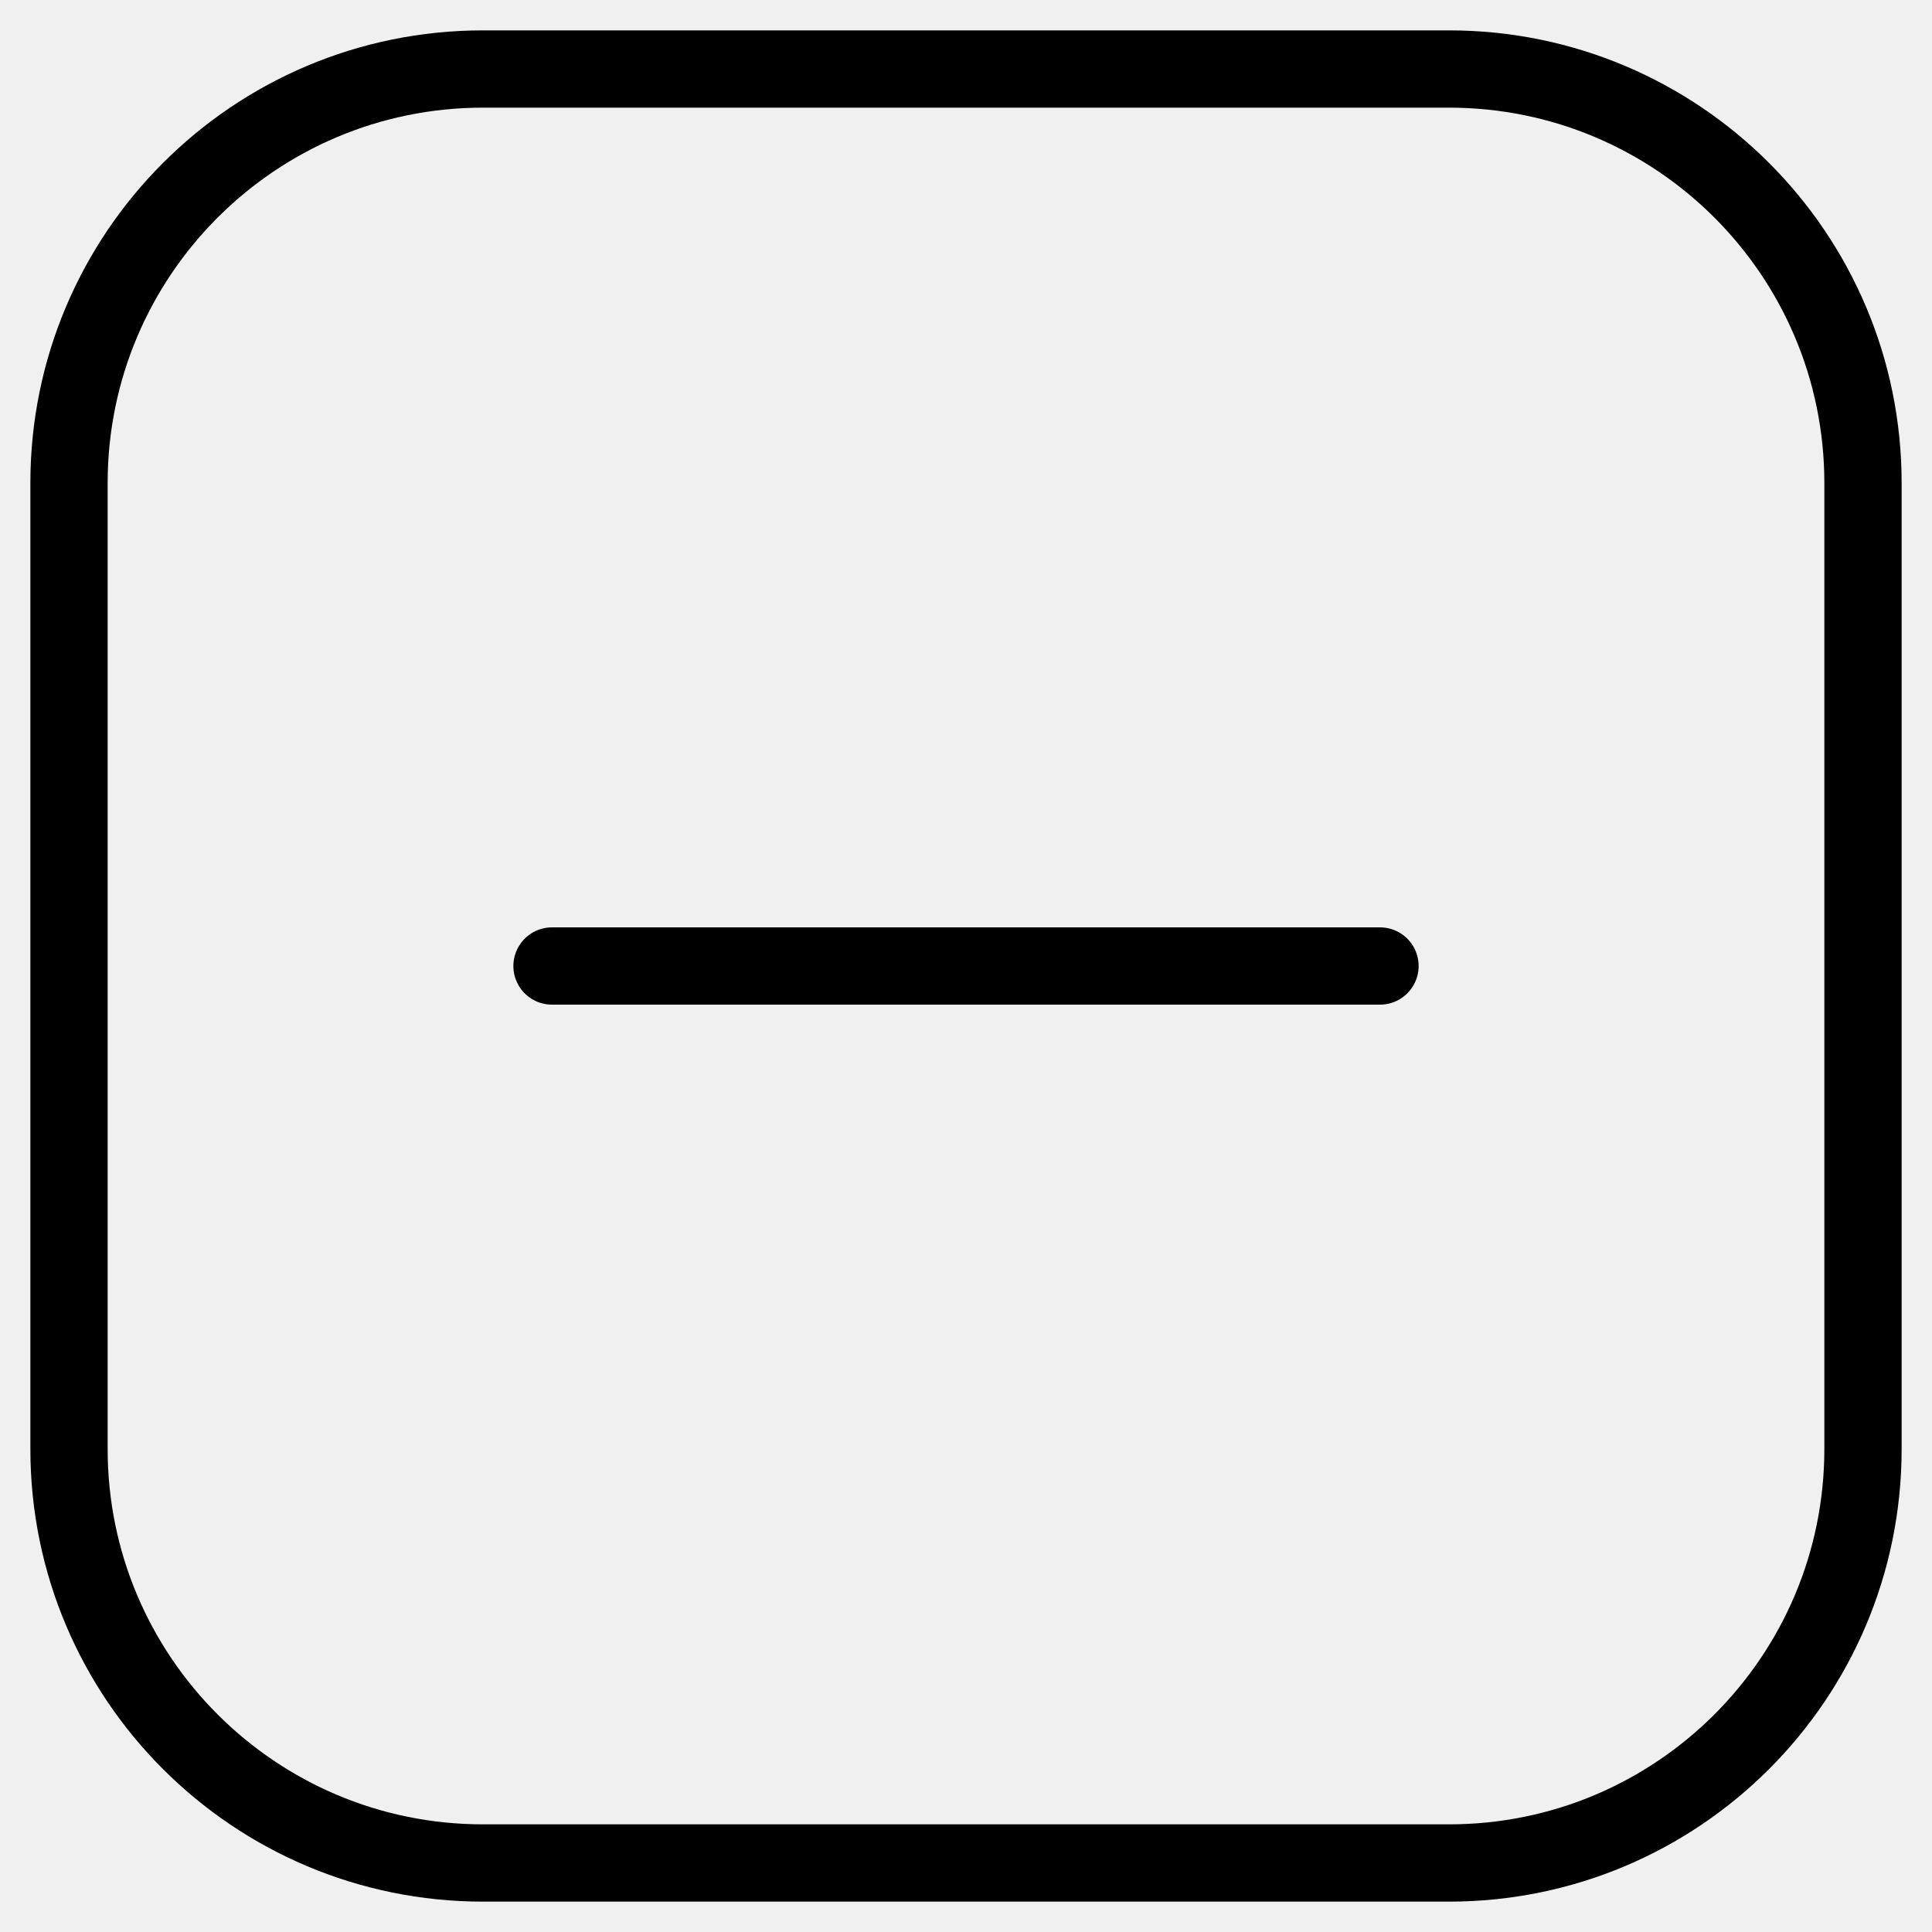
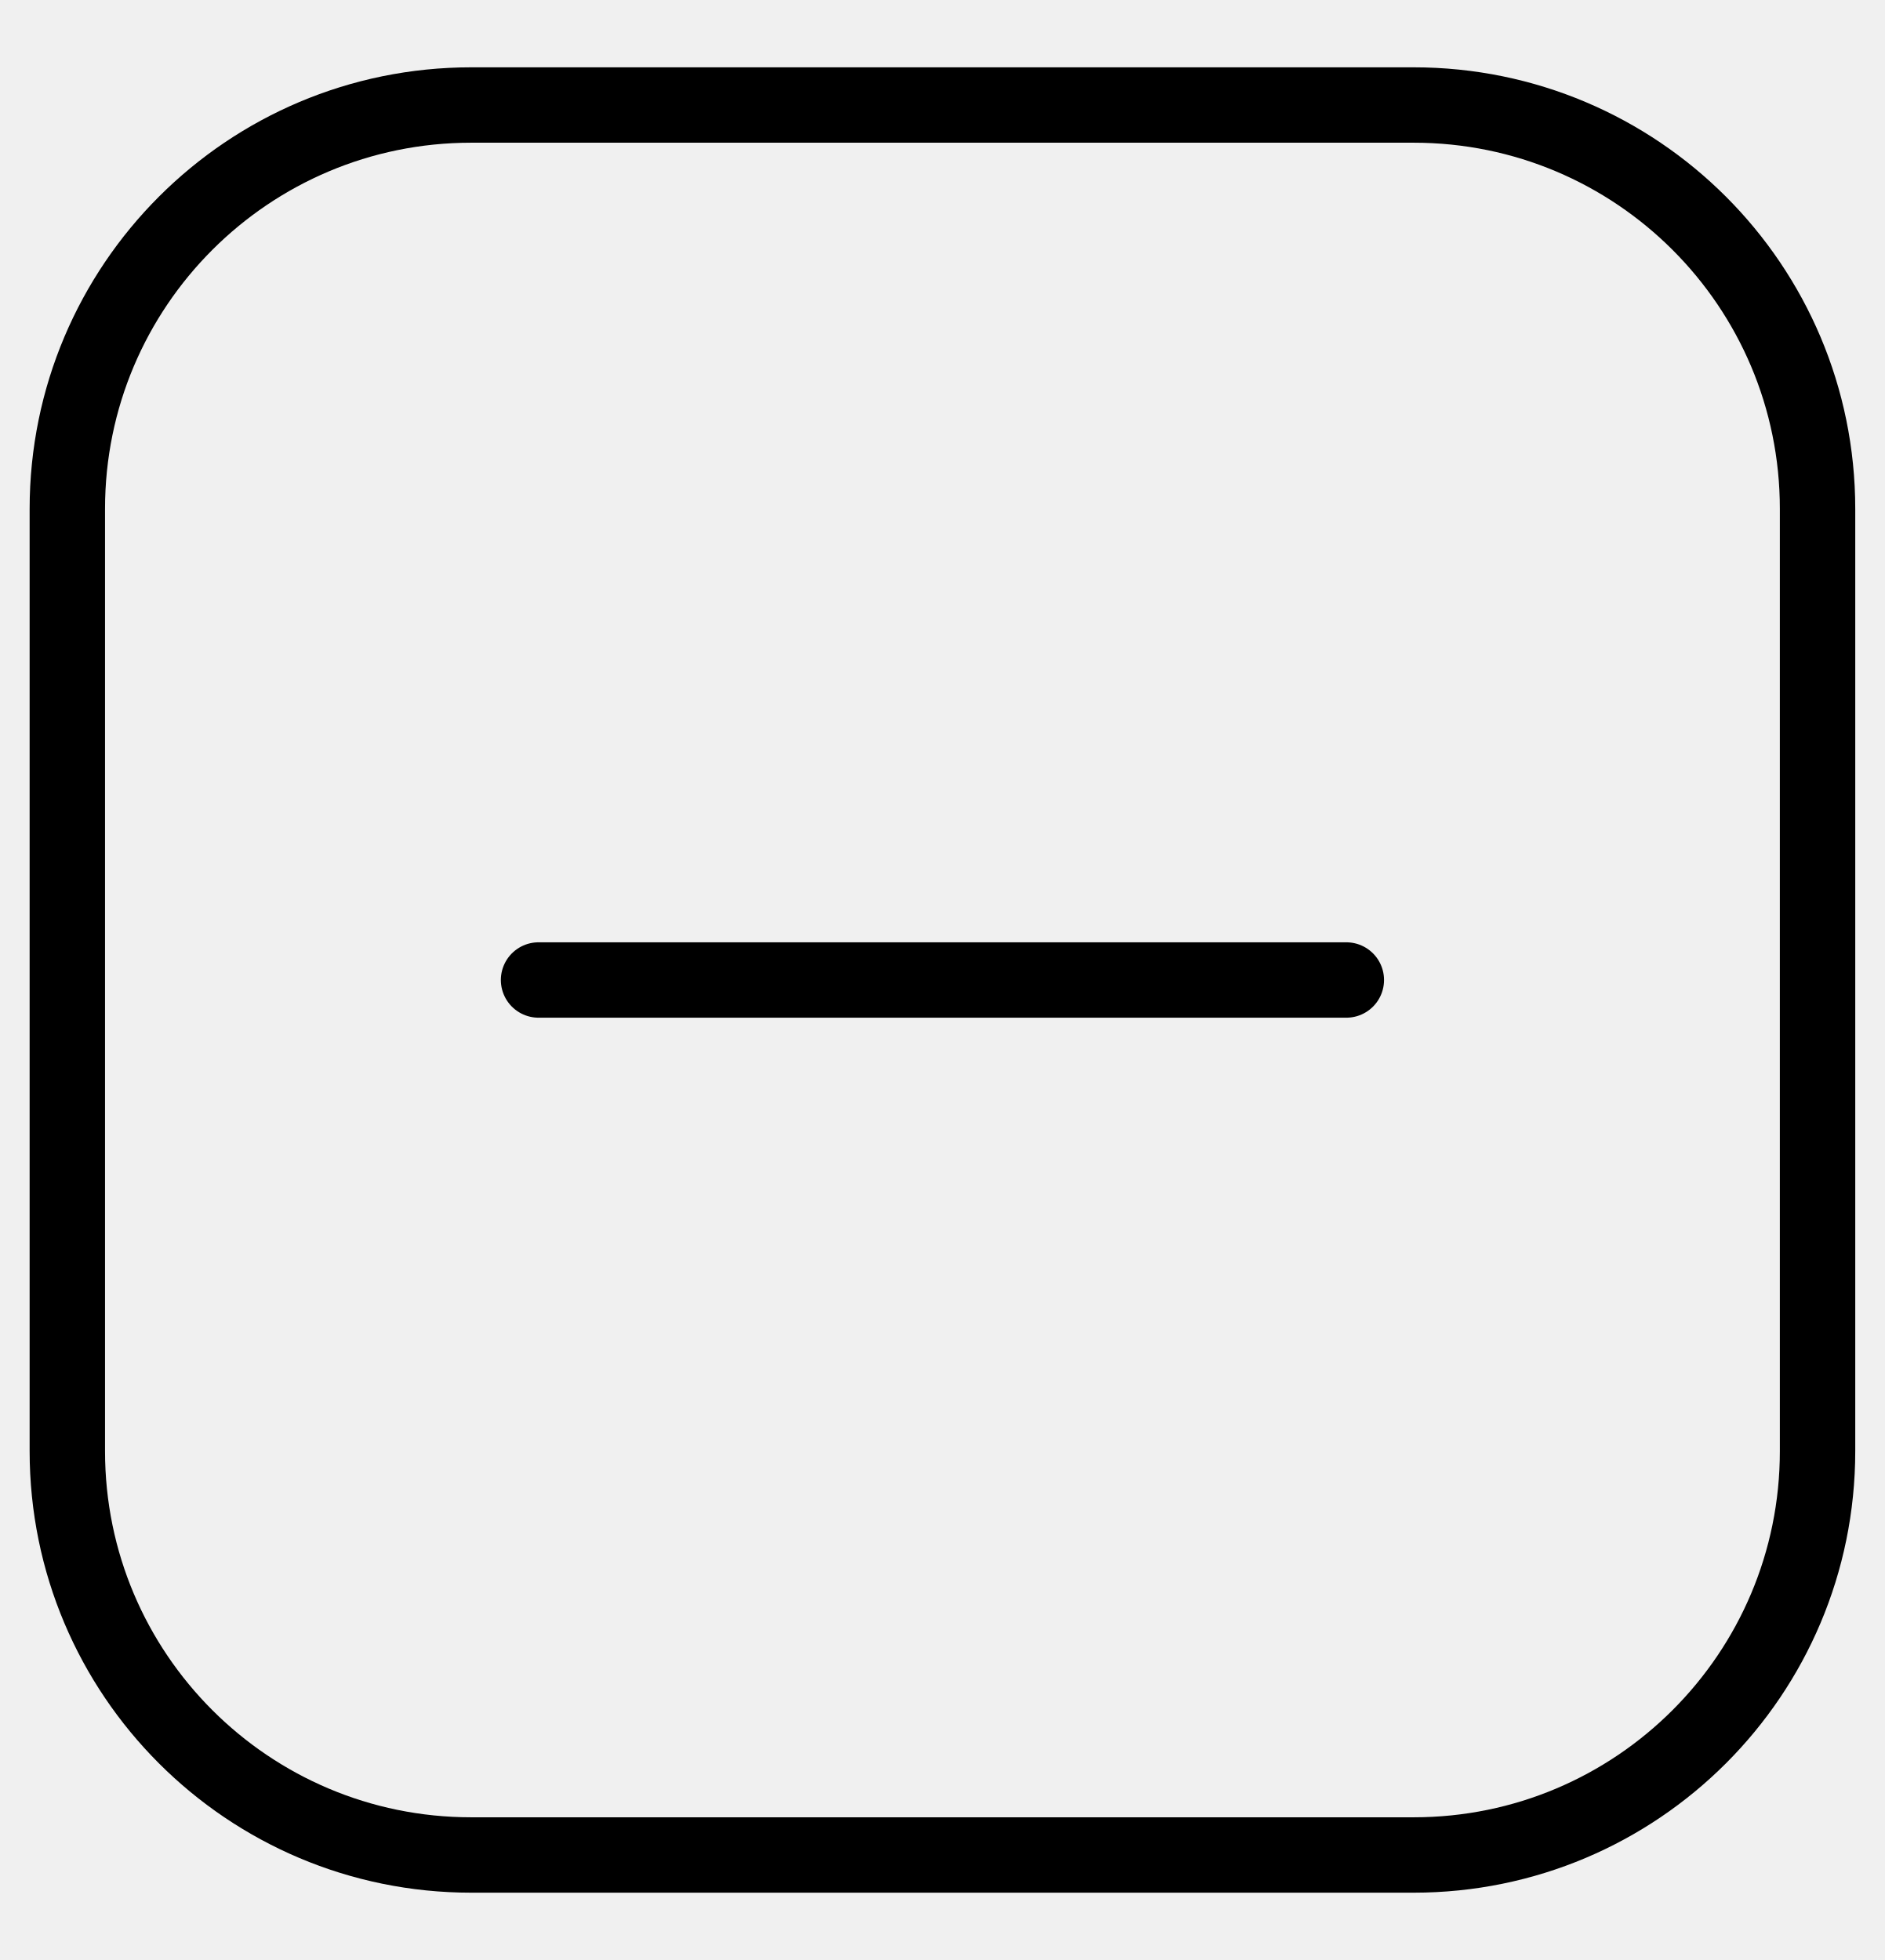
- <svg xmlns="http://www.w3.org/2000/svg" width="25" height="25" viewBox="0 0 25 25" fill="none">
-   <g id="subtract-square--subtract-buttons-remove-add-button-square-delete-mathematics-math-minus">
-     <path id="Vector" d="M7.143 12.5H17.857" stroke="black" stroke-linecap="round" stroke-linejoin="round" />
-     <path id="Vector_2" d="M18.75 0.893H6.25C3.292 0.893 0.893 3.292 0.893 6.25V18.75C0.893 21.709 3.292 24.107 6.25 24.107H18.75C21.709 24.107 24.107 21.709 24.107 18.75V6.25C24.107 3.292 21.709 0.893 18.75 0.893Z" stroke="black" stroke-linecap="round" stroke-linejoin="round" />
+ <svg xmlns="http://www.w3.org/2000/svg" width="25" height="26" viewBox="0 0 25 26" fill="none">
+   <g clip-path="url(#clip0_775_3748)">
+     <path d="M7.143 13H17.857" stroke="black" stroke-linecap="round" stroke-linejoin="round" />
+     <path d="M18.75 1.393H6.25C3.291 1.393 0.893 3.791 0.893 6.75V19.25C0.893 22.209 3.291 24.607 6.25 24.607H18.75C21.709 24.607 24.107 22.209 24.107 19.25V6.75C24.107 3.791 21.709 1.393 18.75 1.393Z" stroke="black" stroke-linecap="round" stroke-linejoin="round" />
  </g>
+   <defs>
+     <clipPath id="clip0_775_3748">
+       <rect width="25" height="25" fill="white" transform="translate(0 0.5)" />
+     </clipPath>
+   </defs>
</svg>
